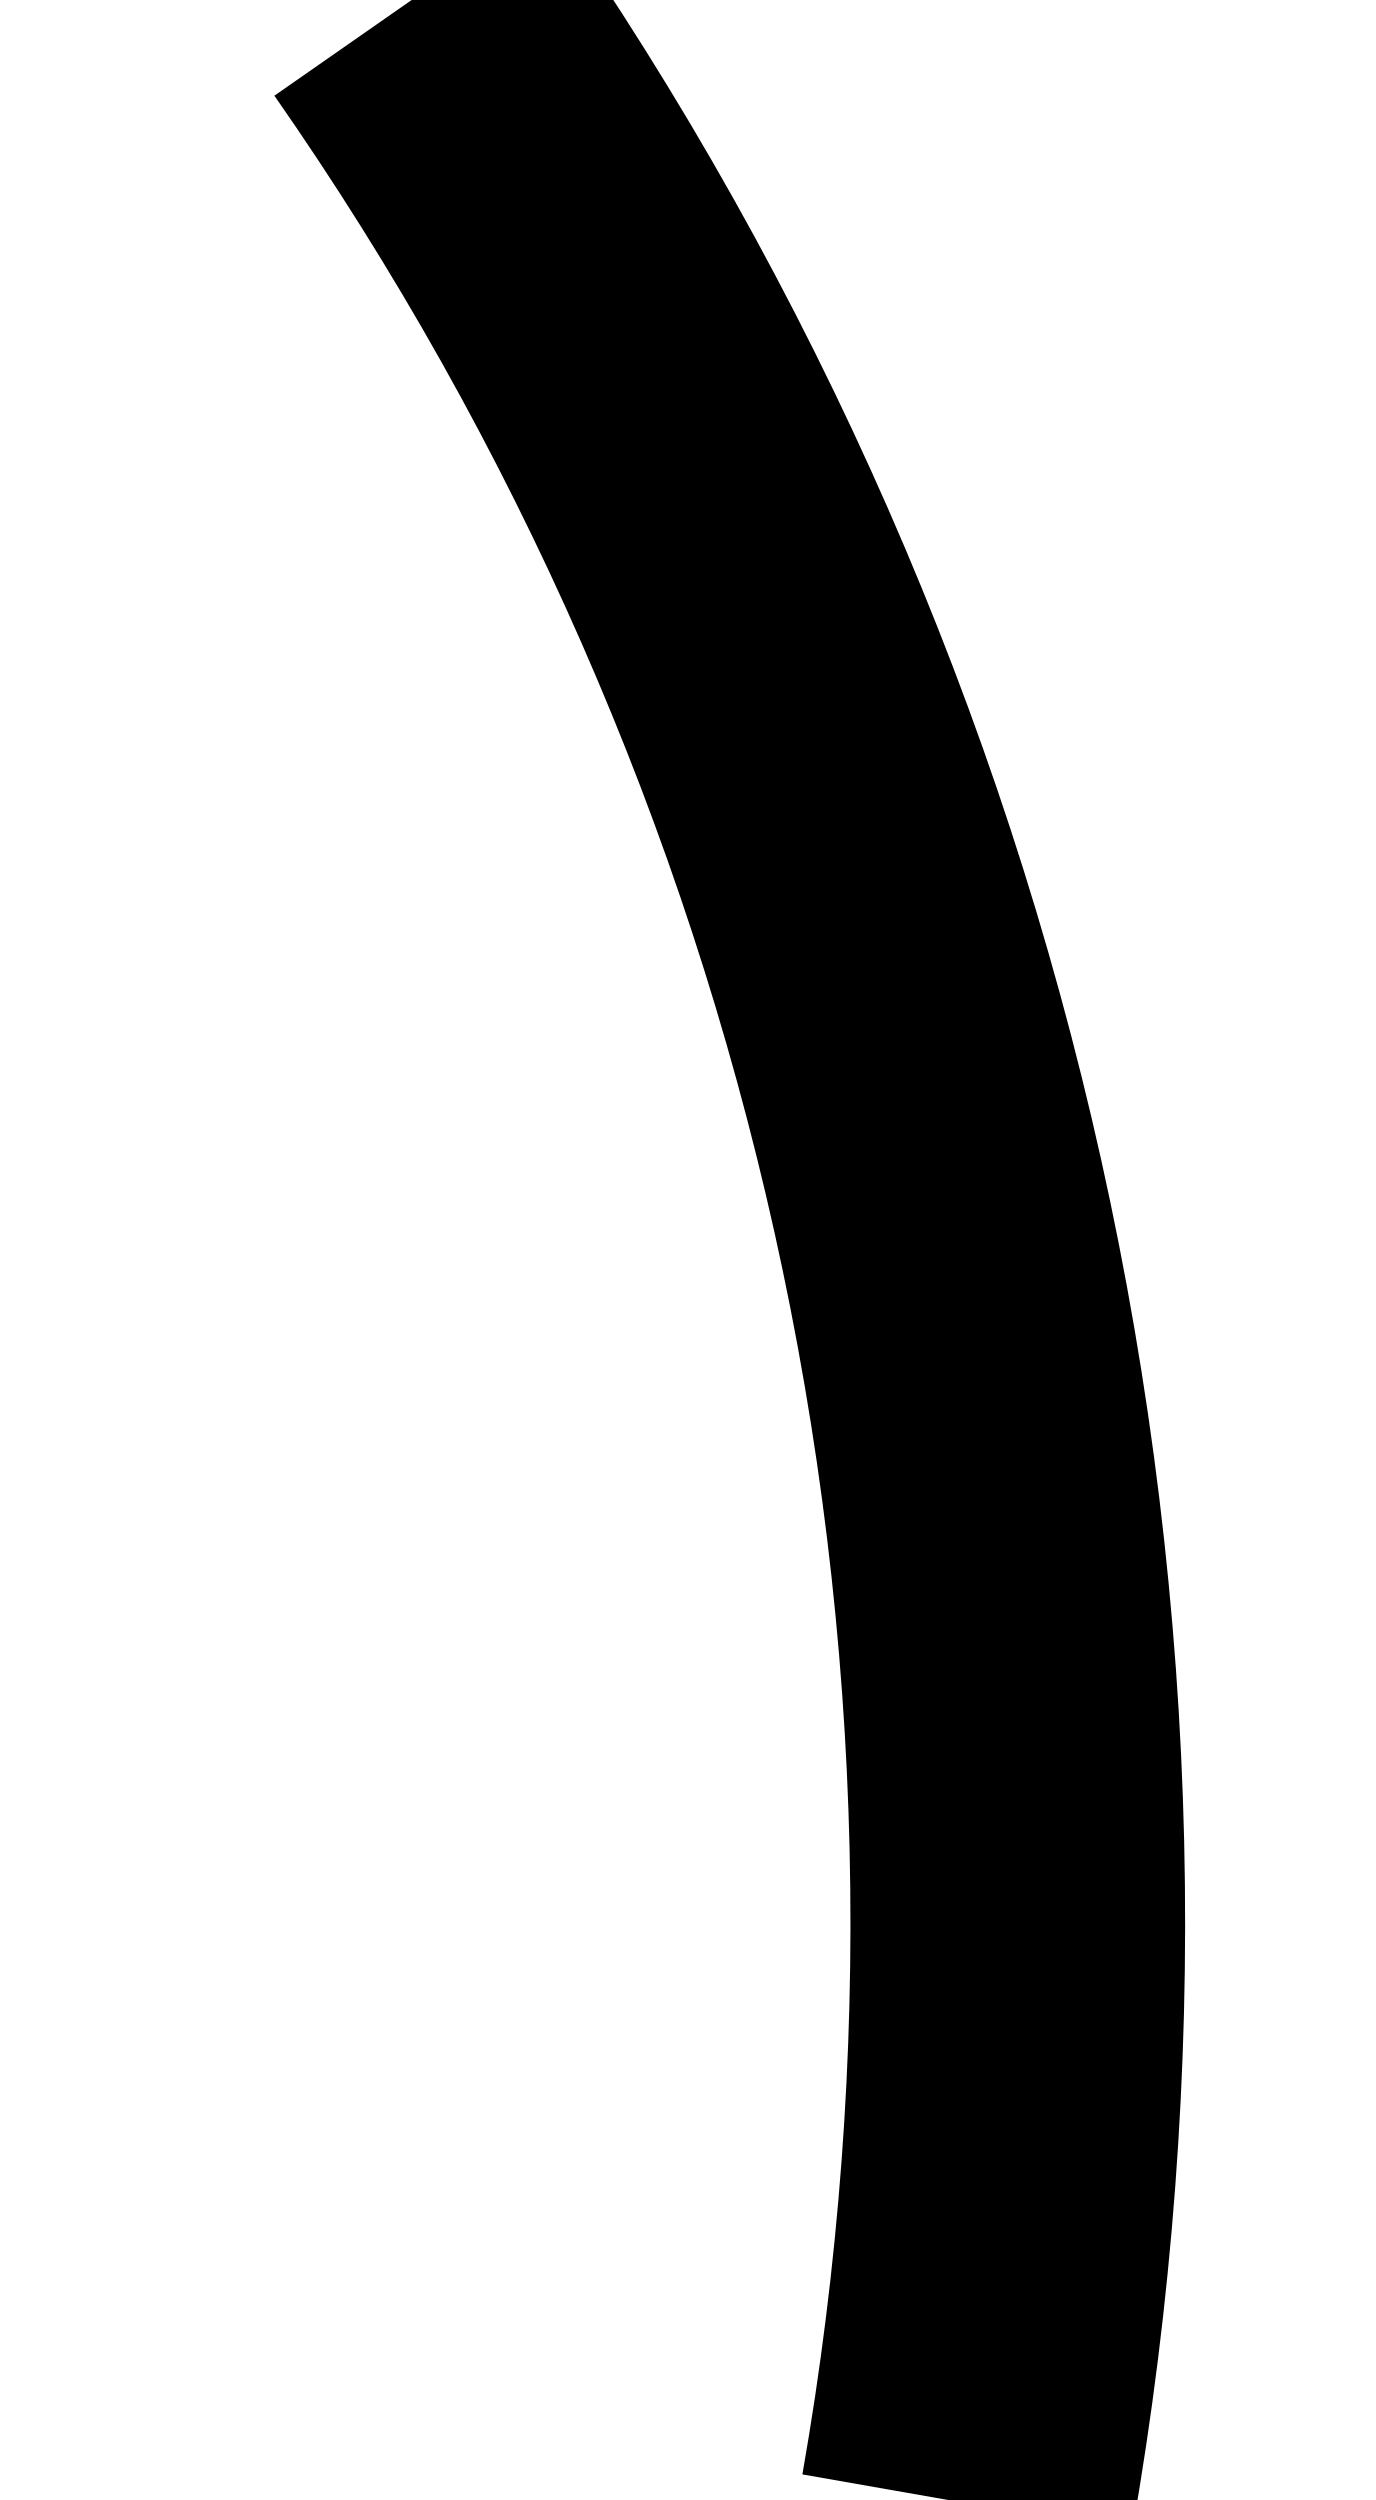
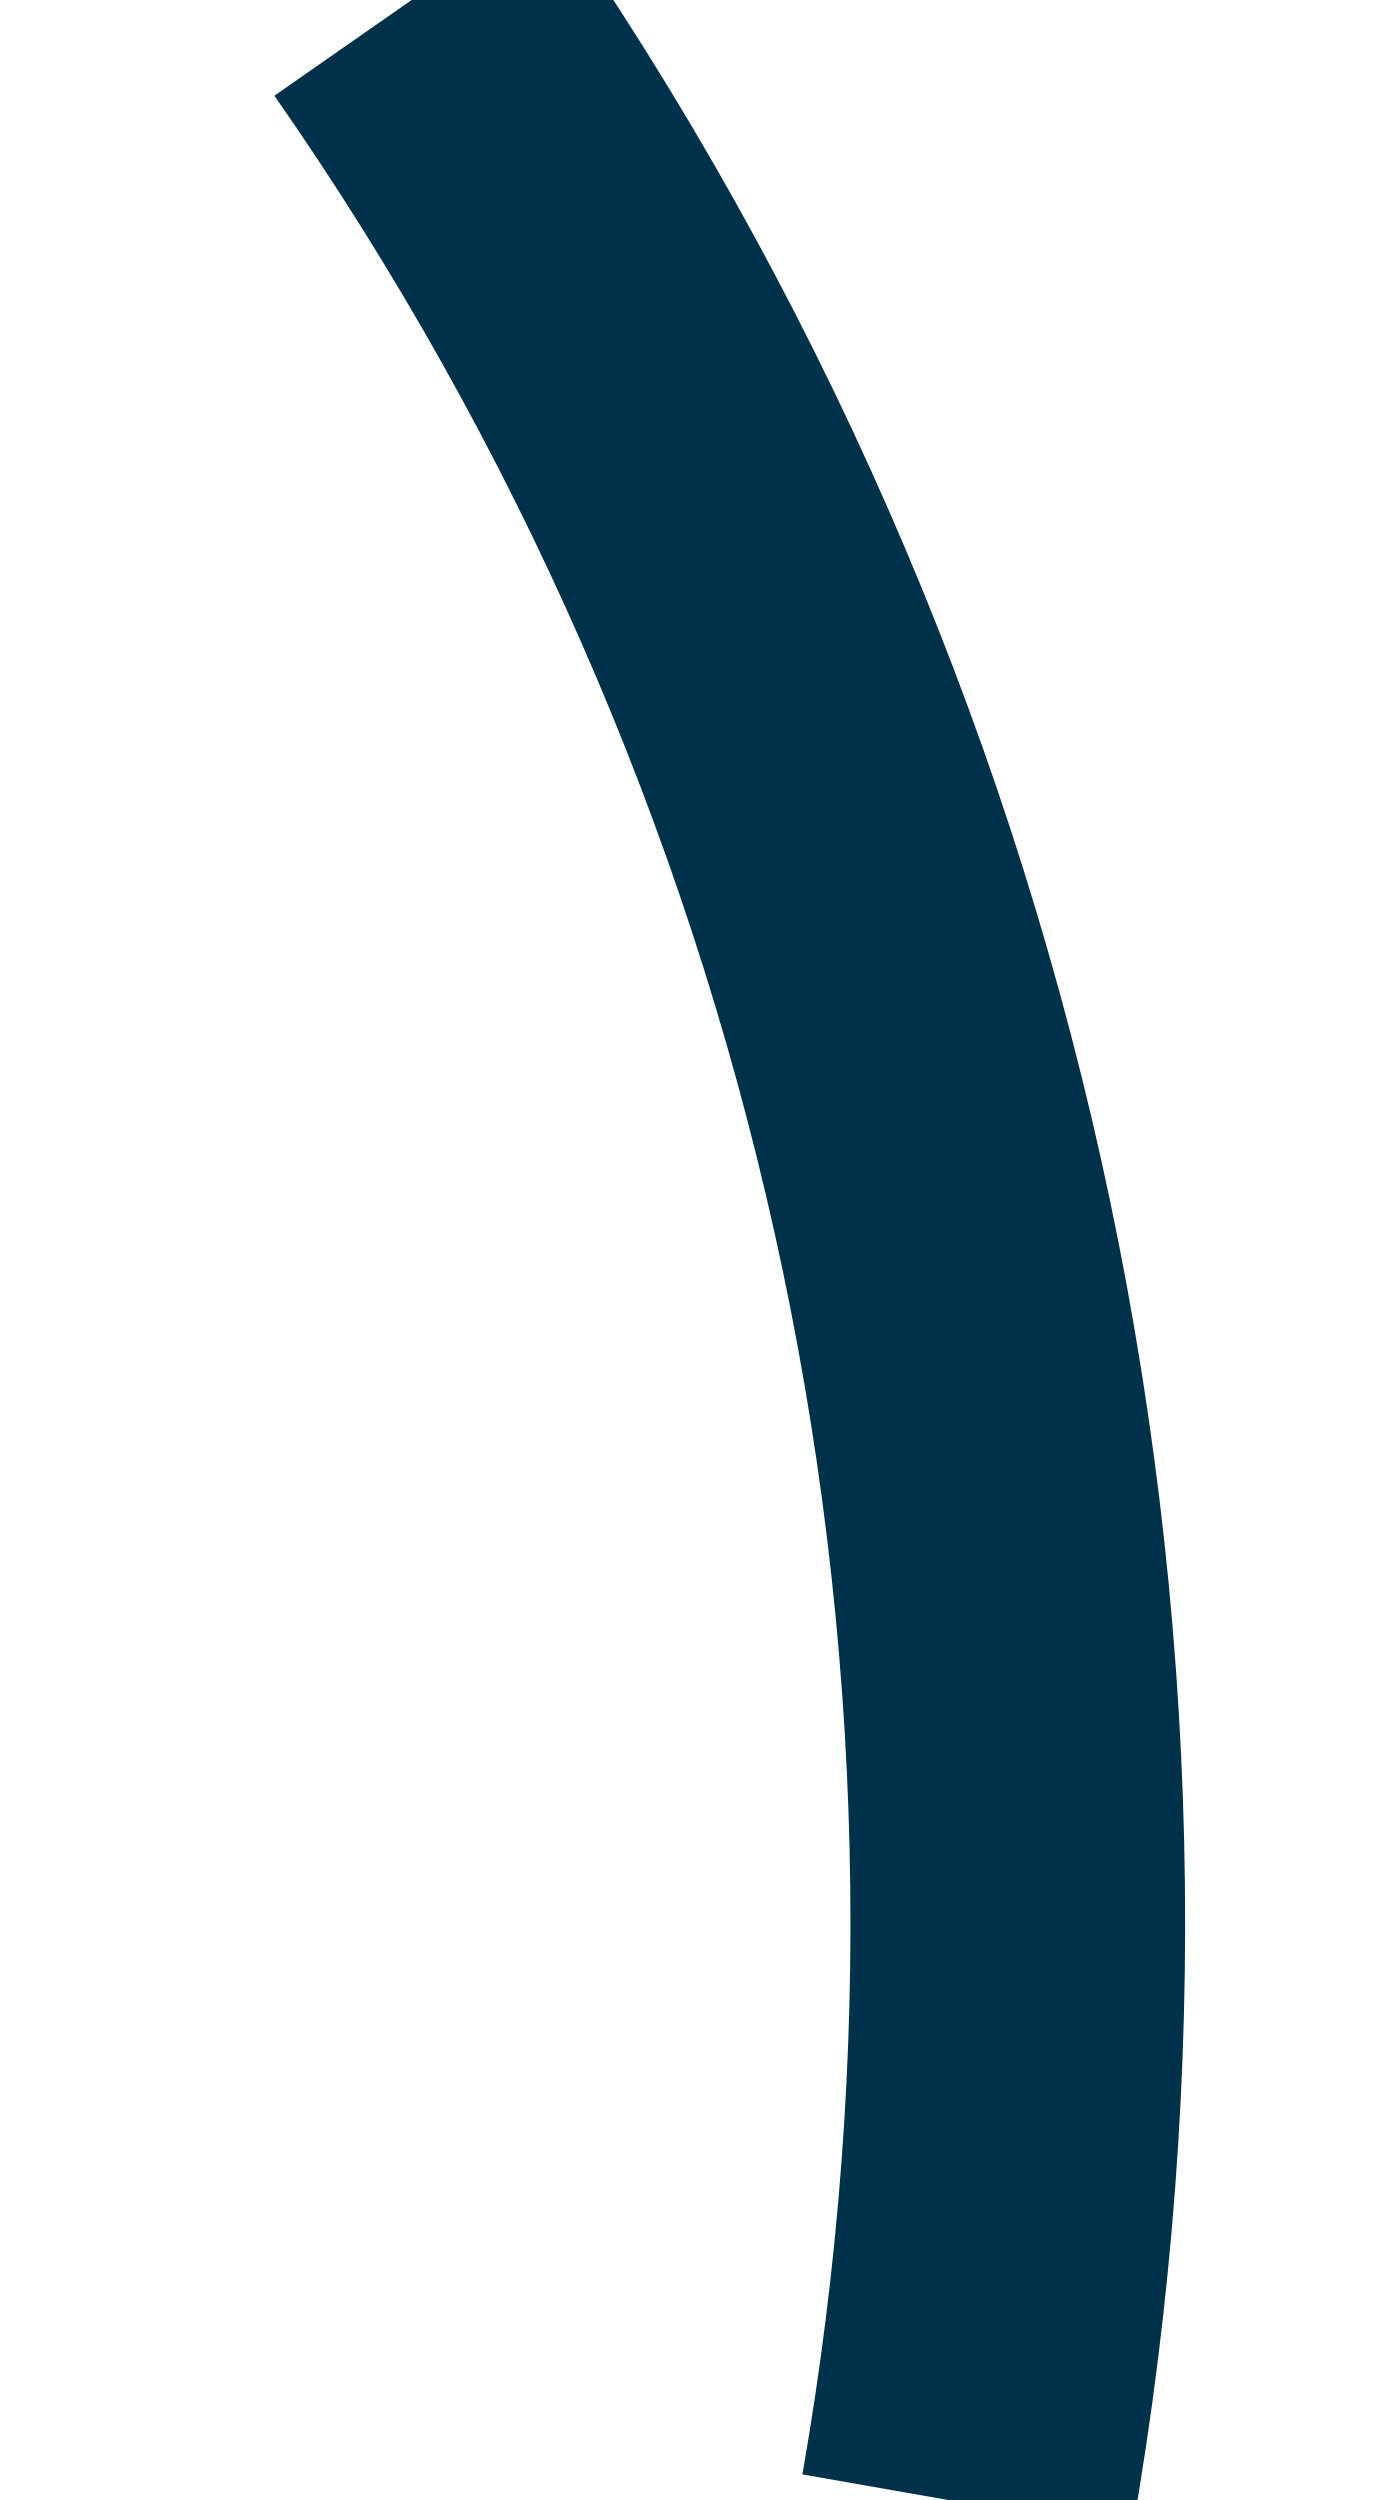
<svg xmlns="http://www.w3.org/2000/svg" viewBox="0.696 -0.574 0.411 0.747">
-   <g fill="none" stroke="rgb(0 0.196 0.294 / 1.000)" stroke-width="0.1">
+   <g fill="none" stroke="rgb(0 49 74 / 1.000)" stroke-width="0.1">
    <path d="M 0.985 0.174 C 1.031 -0.088 0.971 -0.356 0.819 -0.574 " />
  </g>
</svg>
